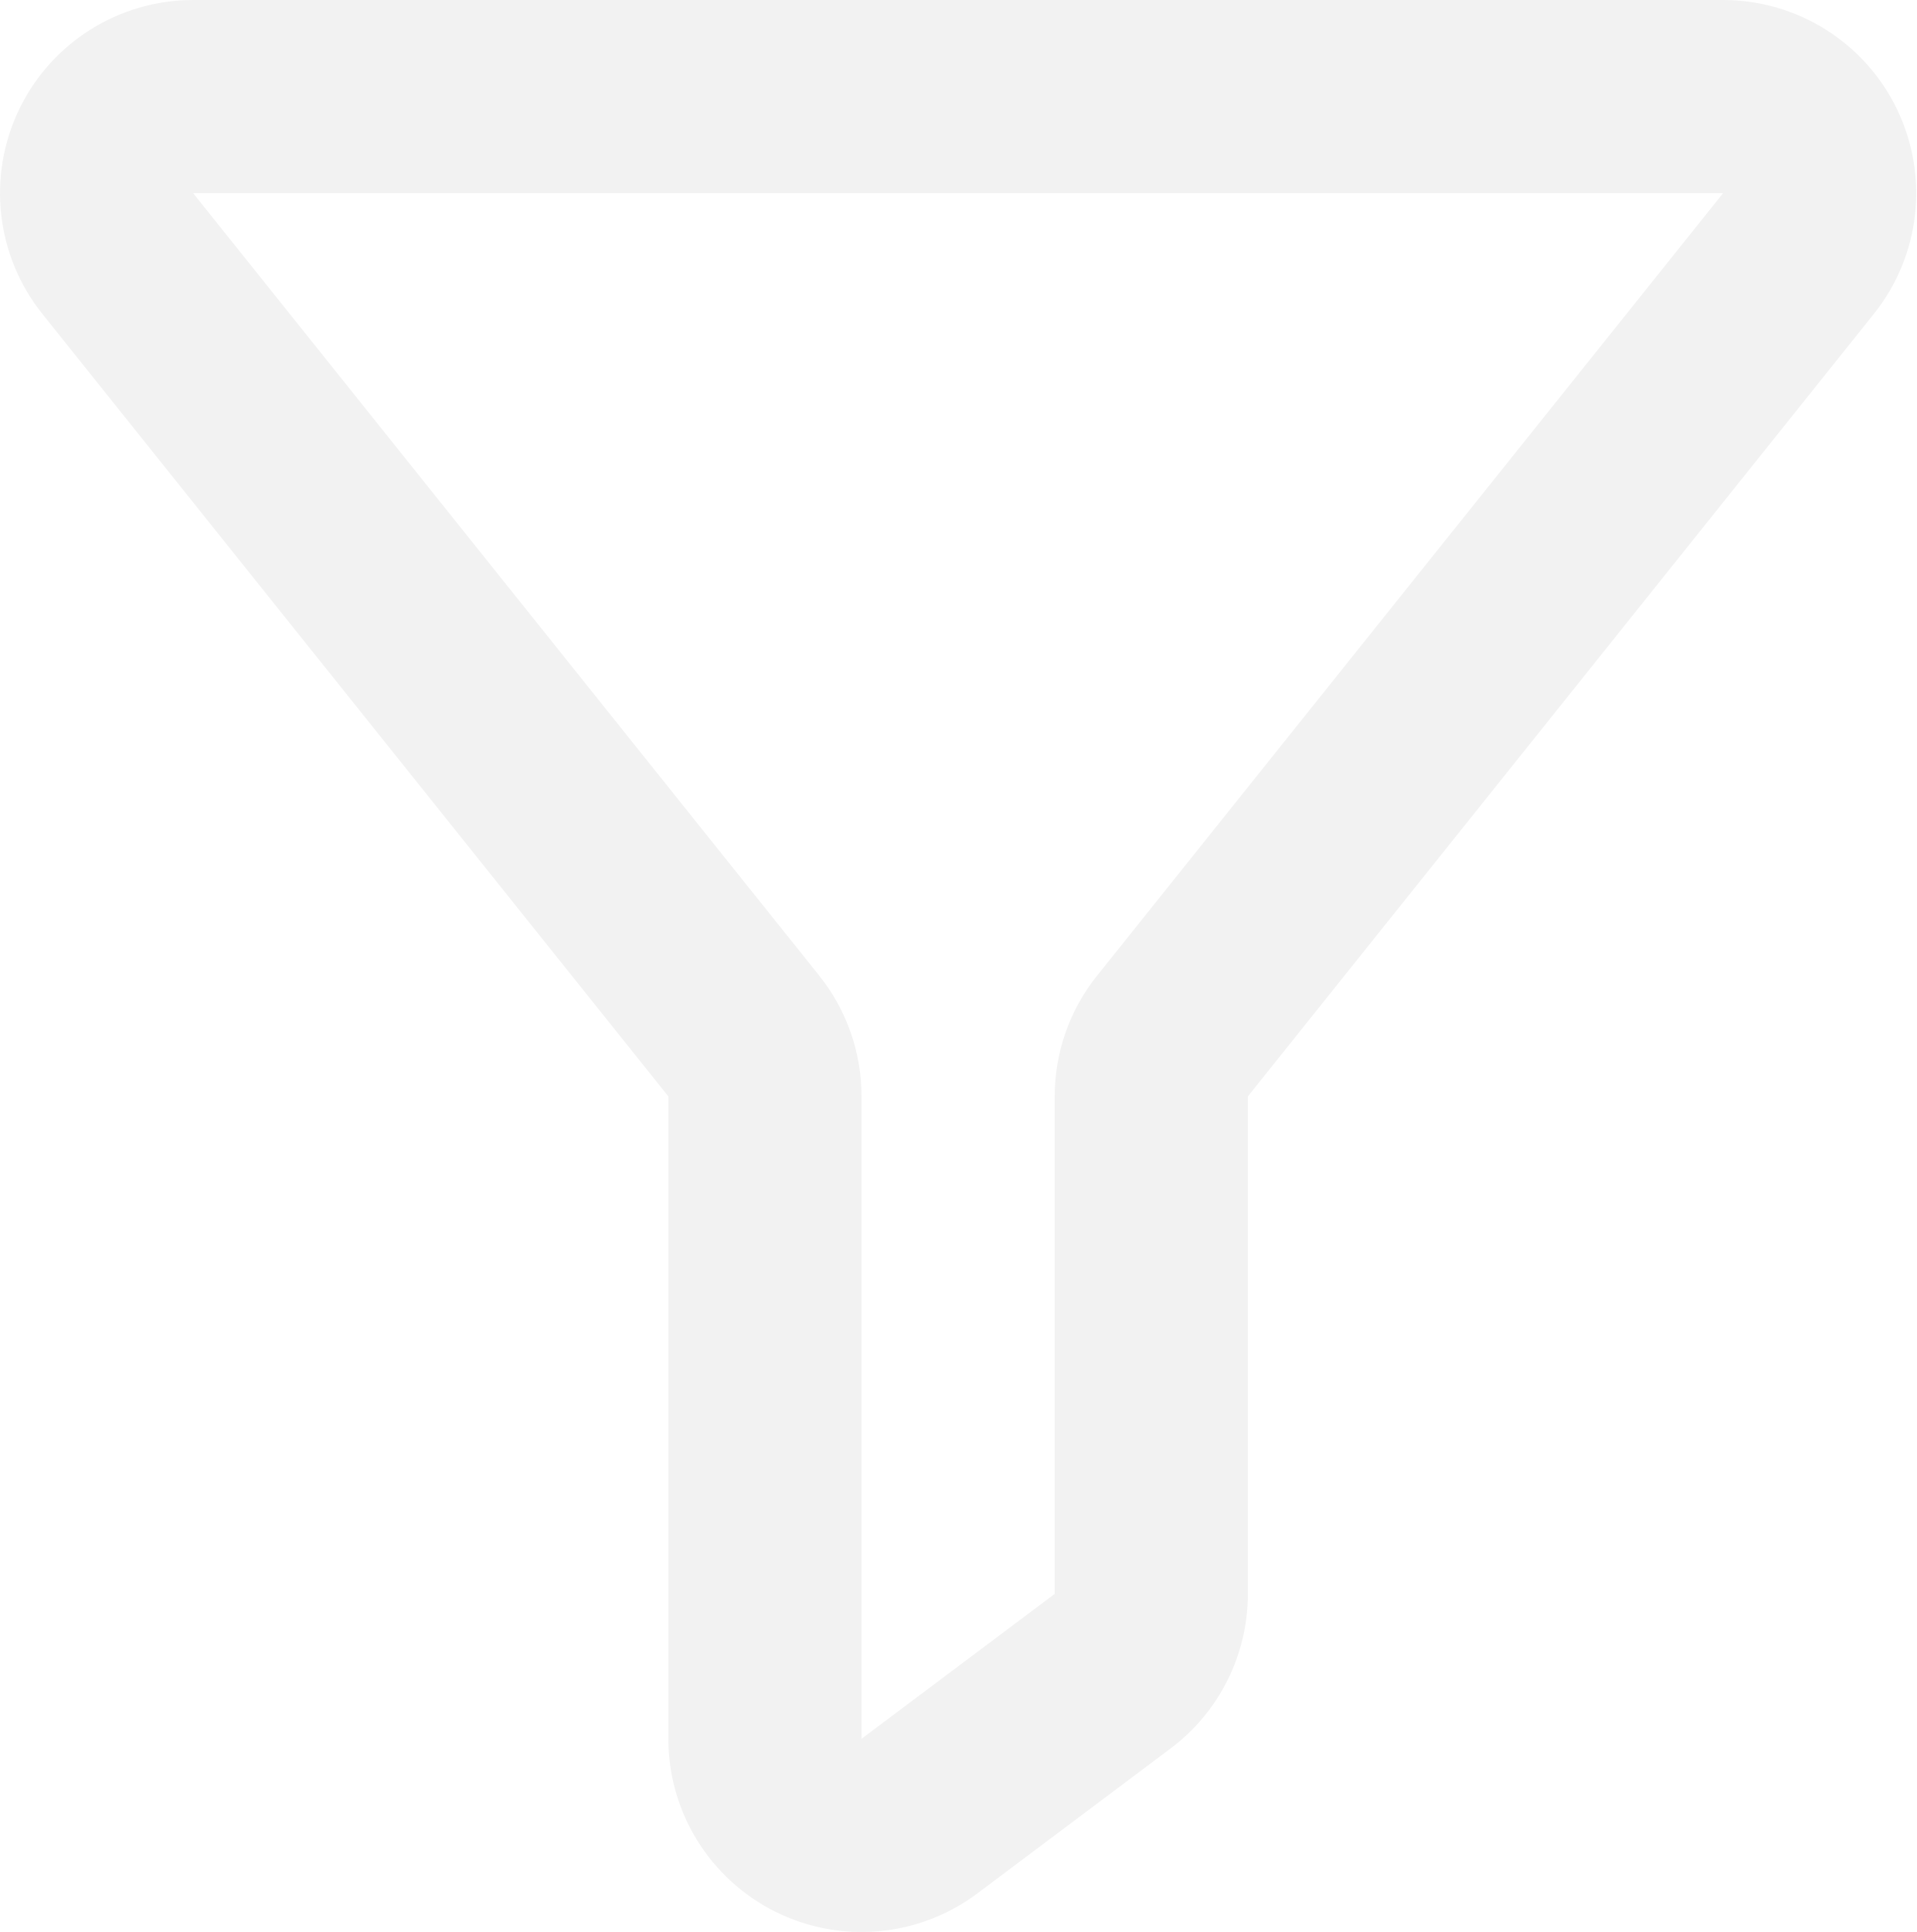
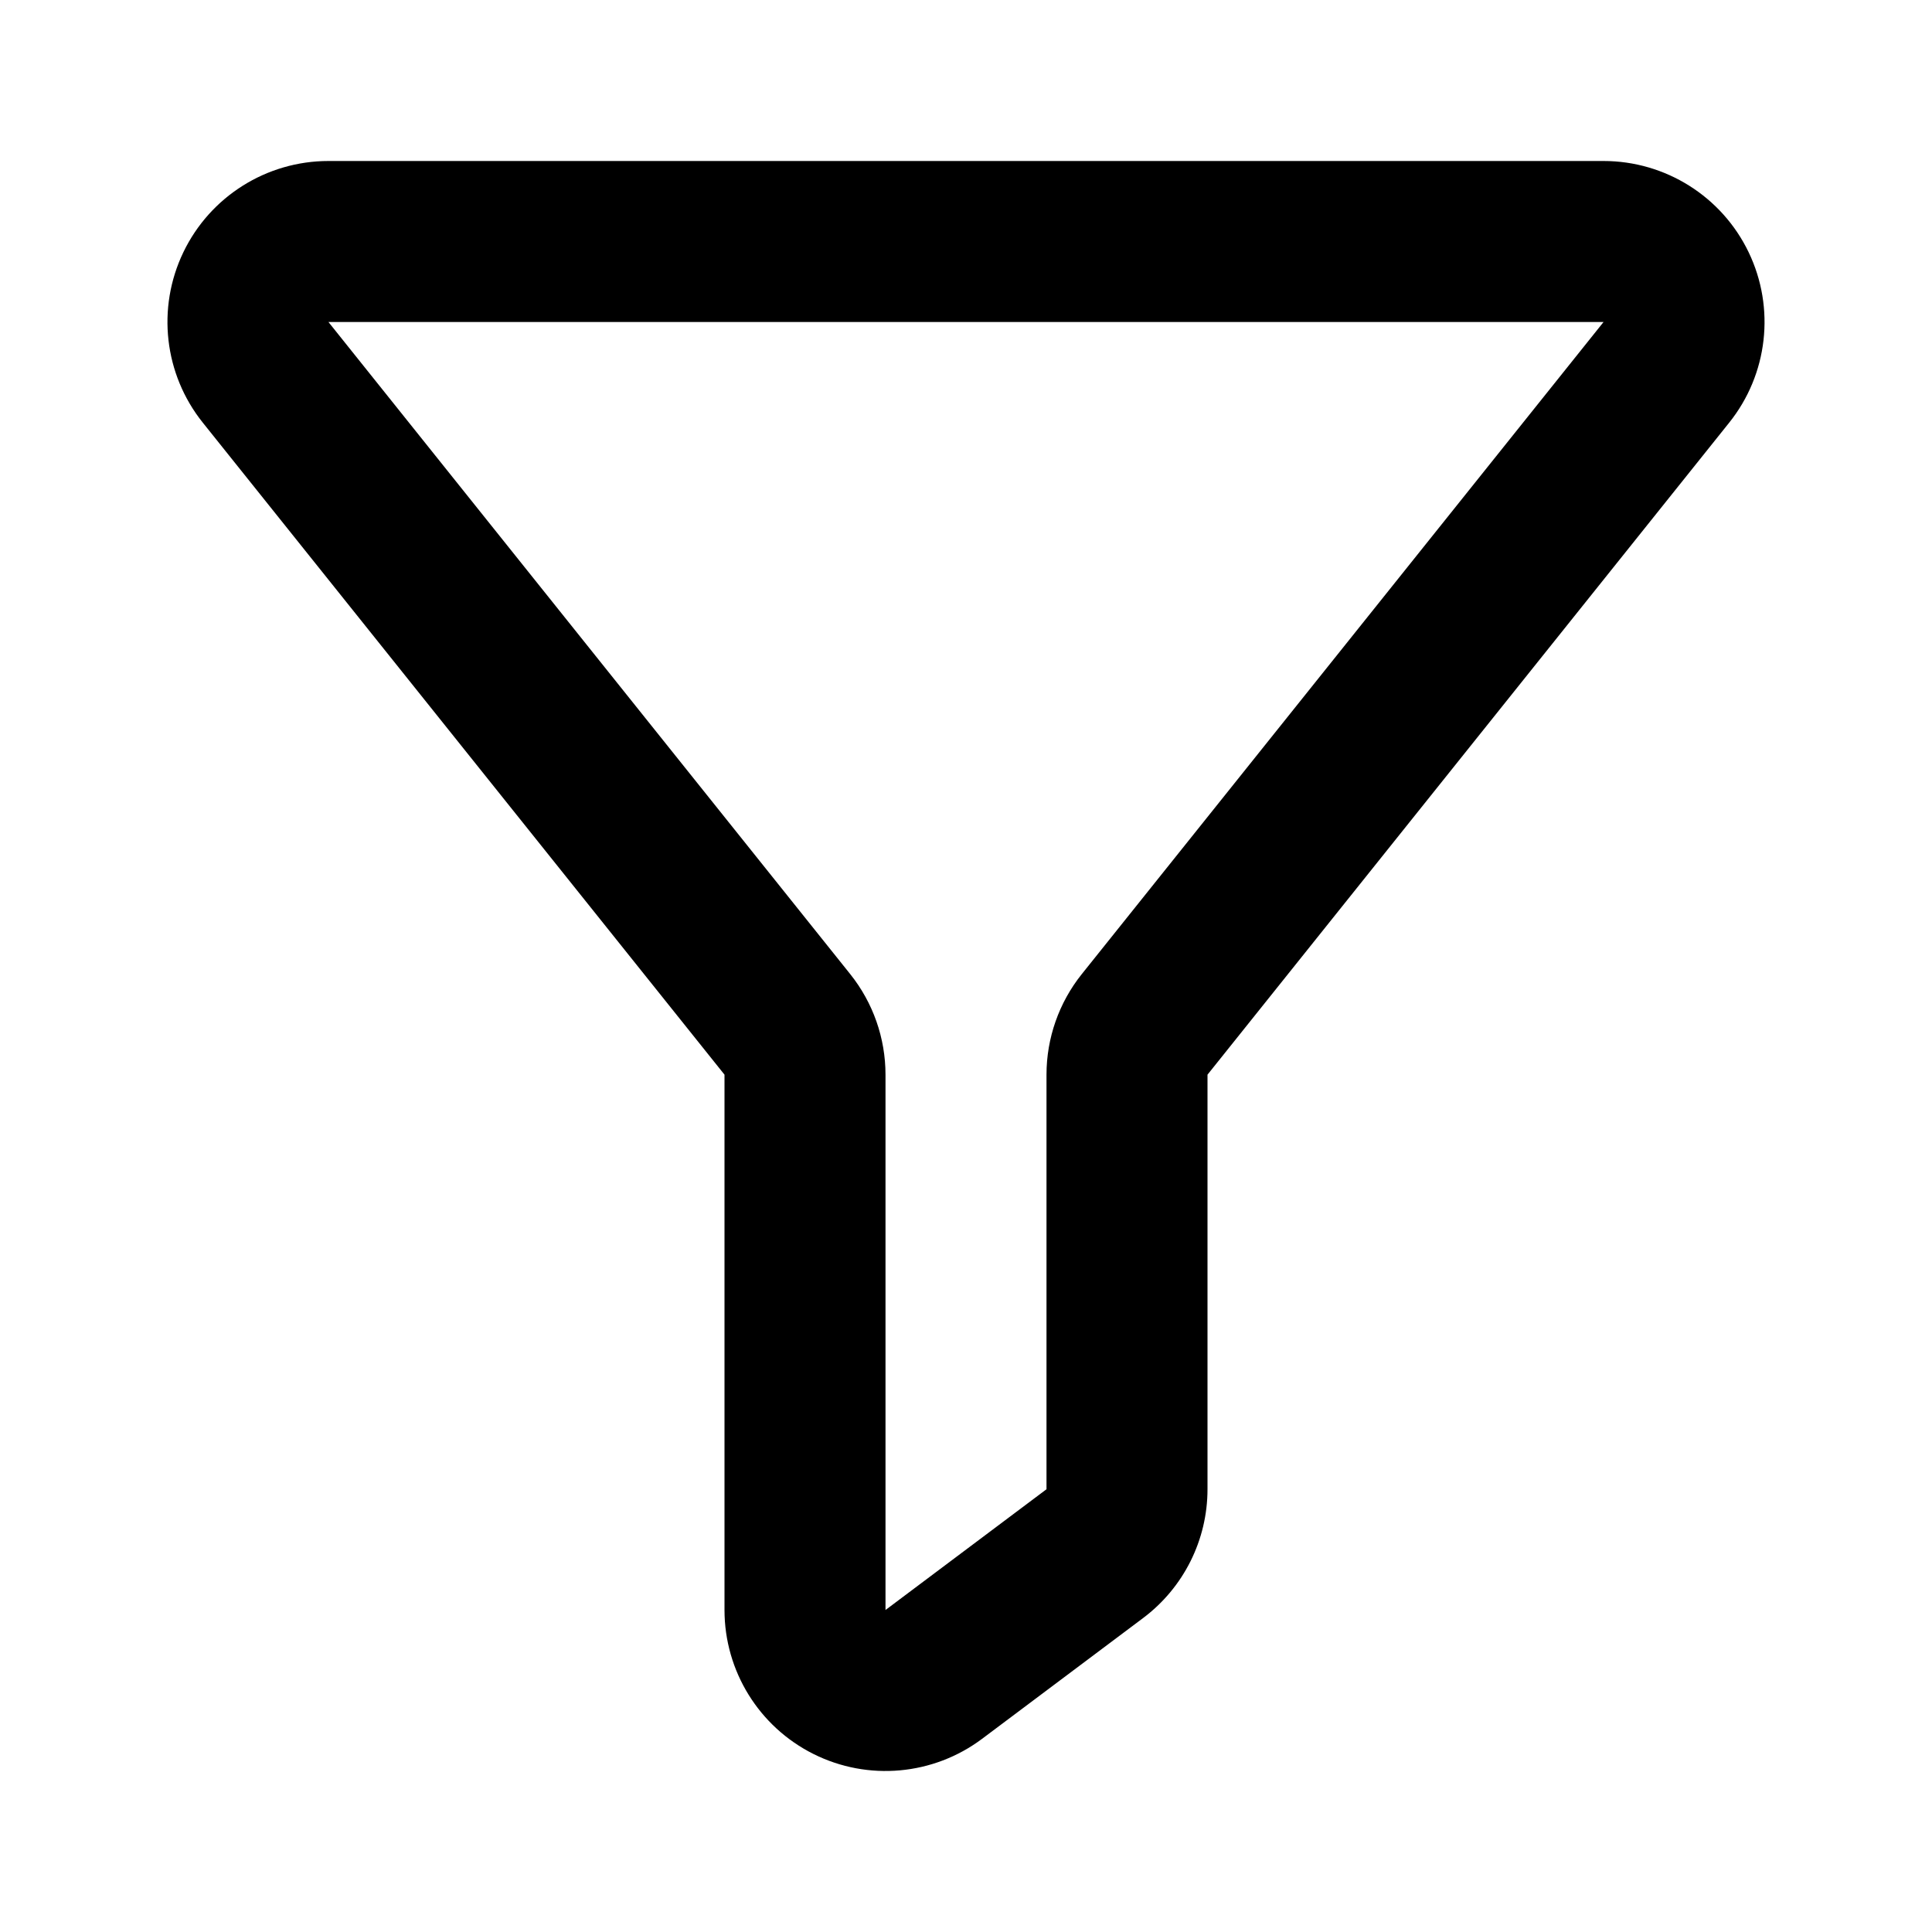
- <svg xmlns="http://www.w3.org/2000/svg" width="19.84" height="20" viewBox="0 0 19.84 20">
-   <path id="filter" d="M2.08,2l6.482,8.1A2,2,0,0,1,9,11.351V18l2-1.5V11.35a2,2,0,0,1,.438-1.249L17.92,2H2.081Zm0-2H17.92a2,2,0,0,1,1.561,3.25L13,11.35V16.5a2,2,0,0,1-.8,1.6l-2,1.5A2,2,0,0,1,7,18V11.35L.519,3.25A2,2,0,0,1,2.08,0Z" transform="translate(-0.08)" fill="#f2f2f2" />
+ <svg xmlns="http://www.w3.org/2000/svg" viewBox="-2 -2 24 24" width="24" height="24" preserveAspectRatio="xMinYMin" class="jam jam-filter">
+   <path d="M2.08 2l6.482 8.101A2 2 0 0 1 9 11.351V18l2-1.5v-5.15a2 2 0 0 1 .438-1.249L17.92 2H2.081zm0-2h15.84a2 2 0 0 1 1.561 3.25L13 11.35v5.15a2 2 0 0 1-.8 1.6l-2 1.5A2 2 0 0 1 7 18v-6.65L.519 3.25A2 2 0 0 1 2.08 0z" />
</svg>
